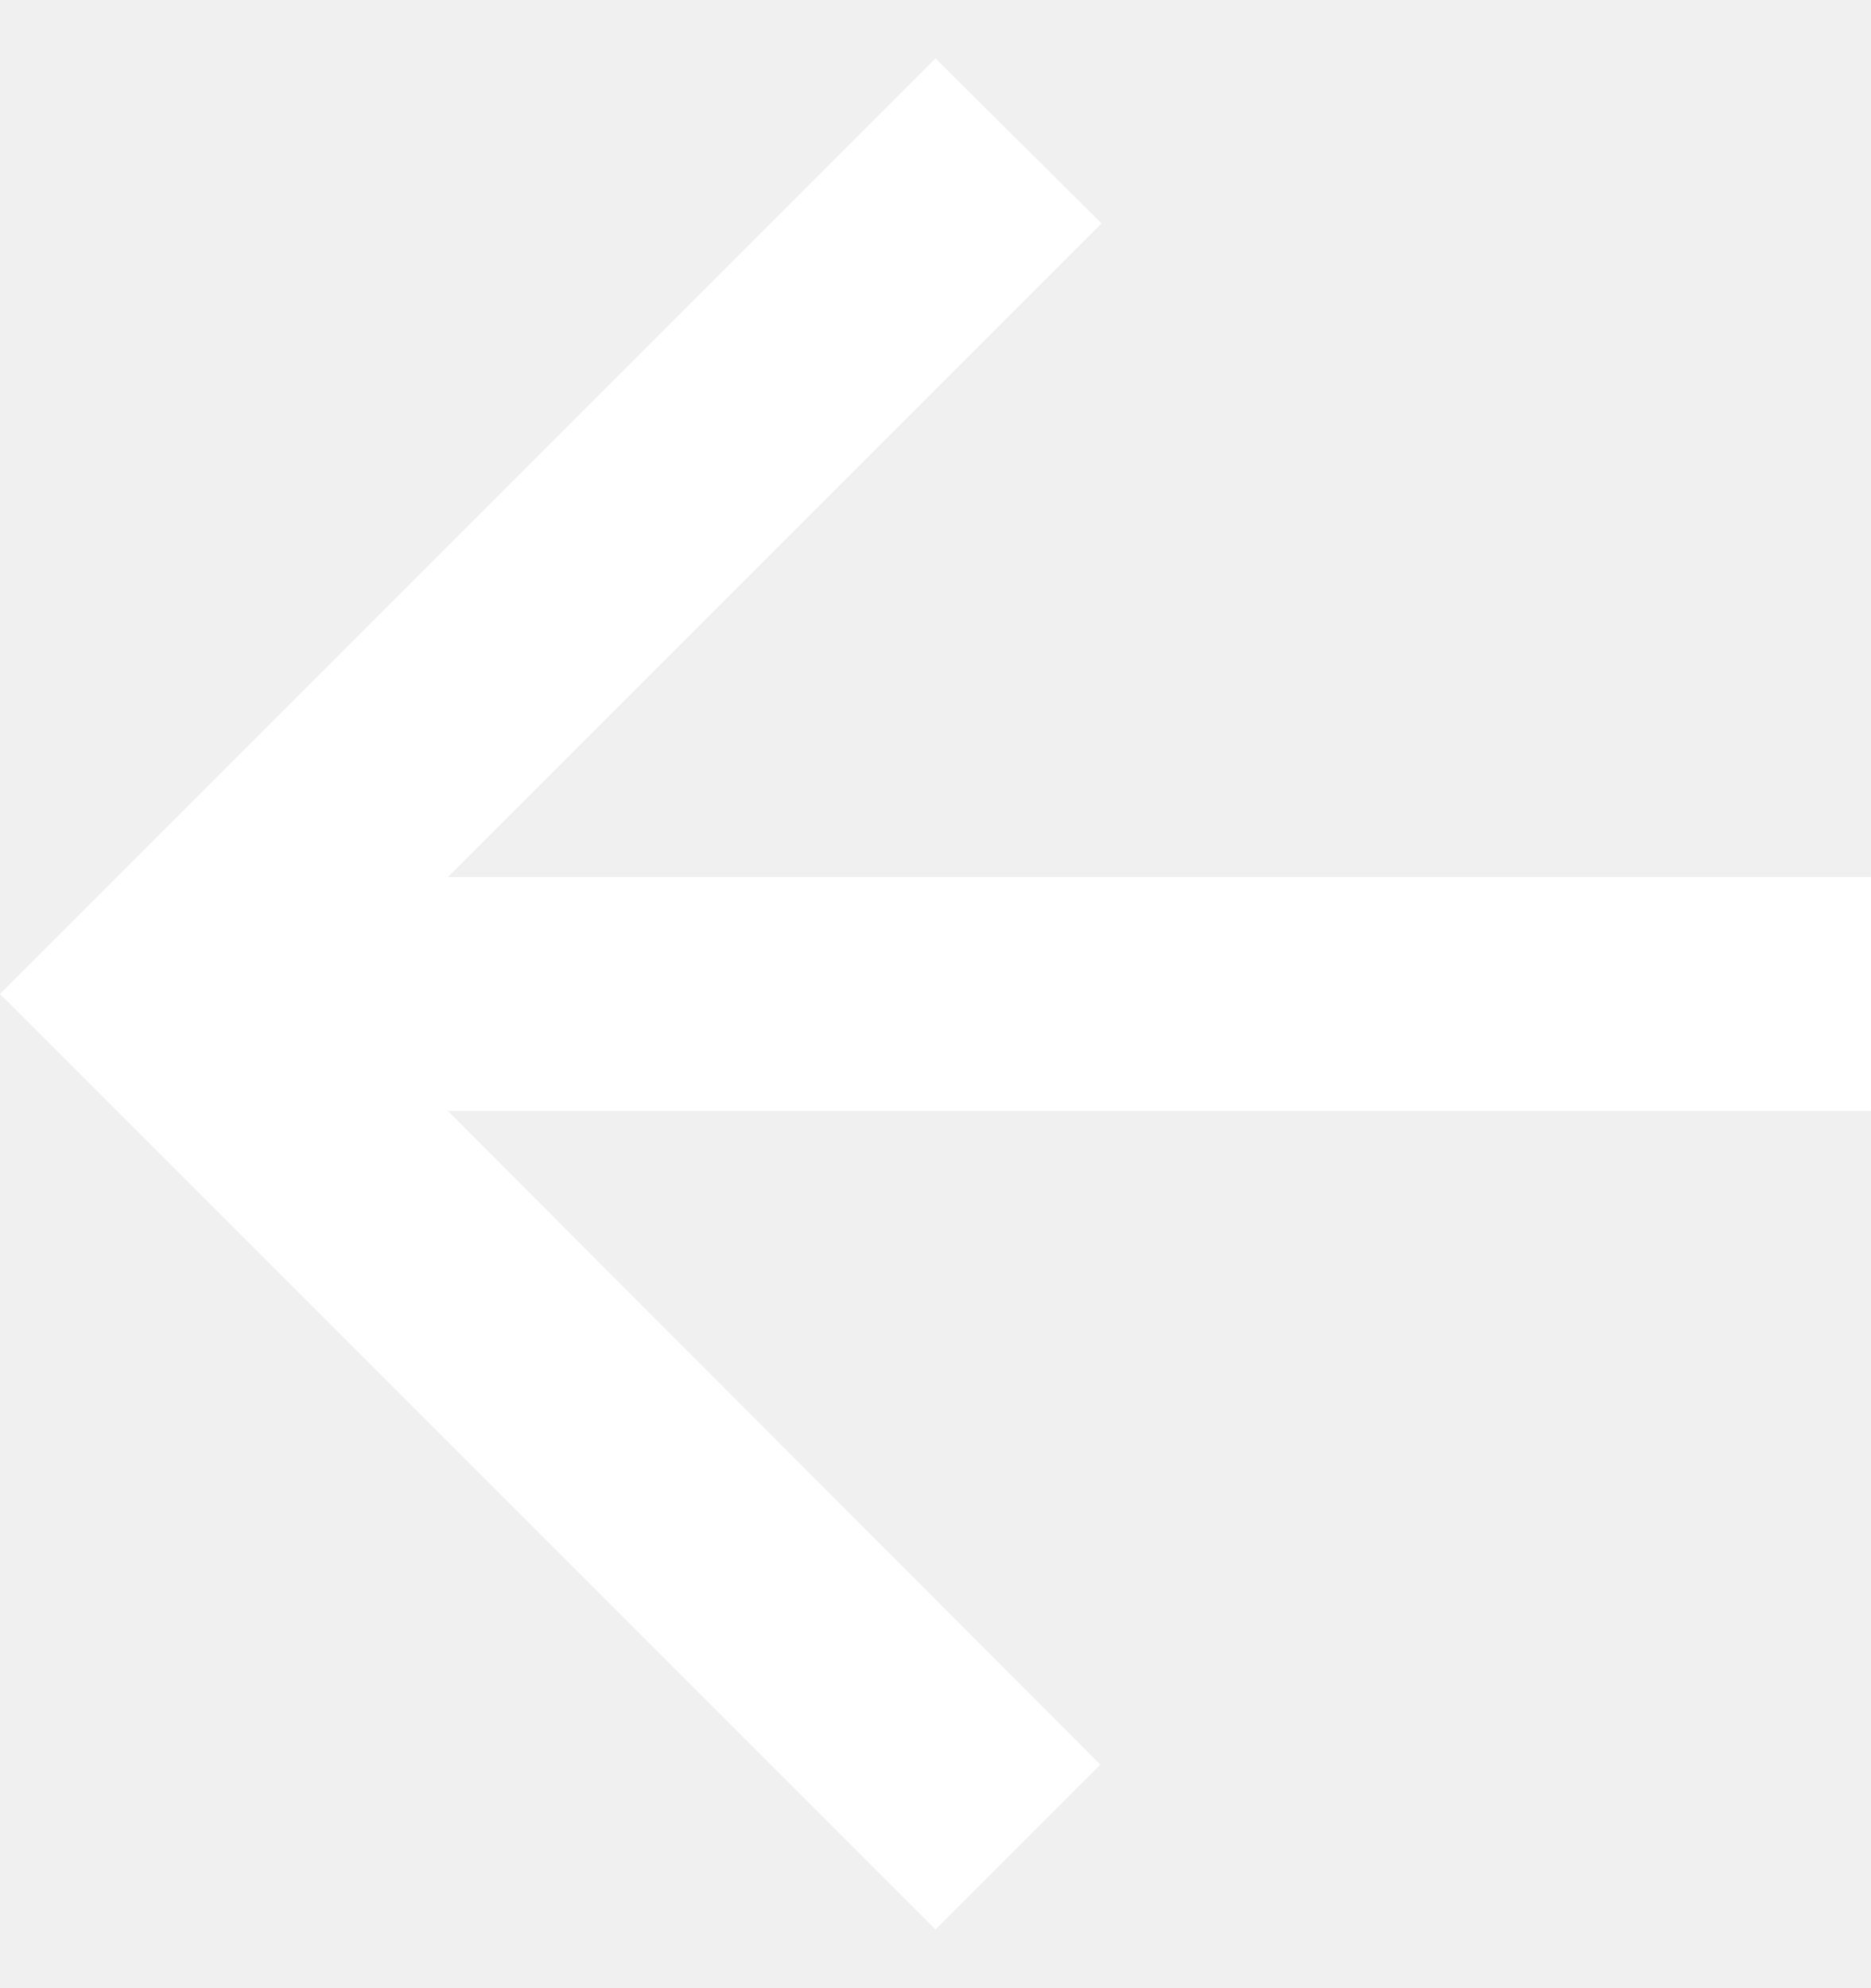
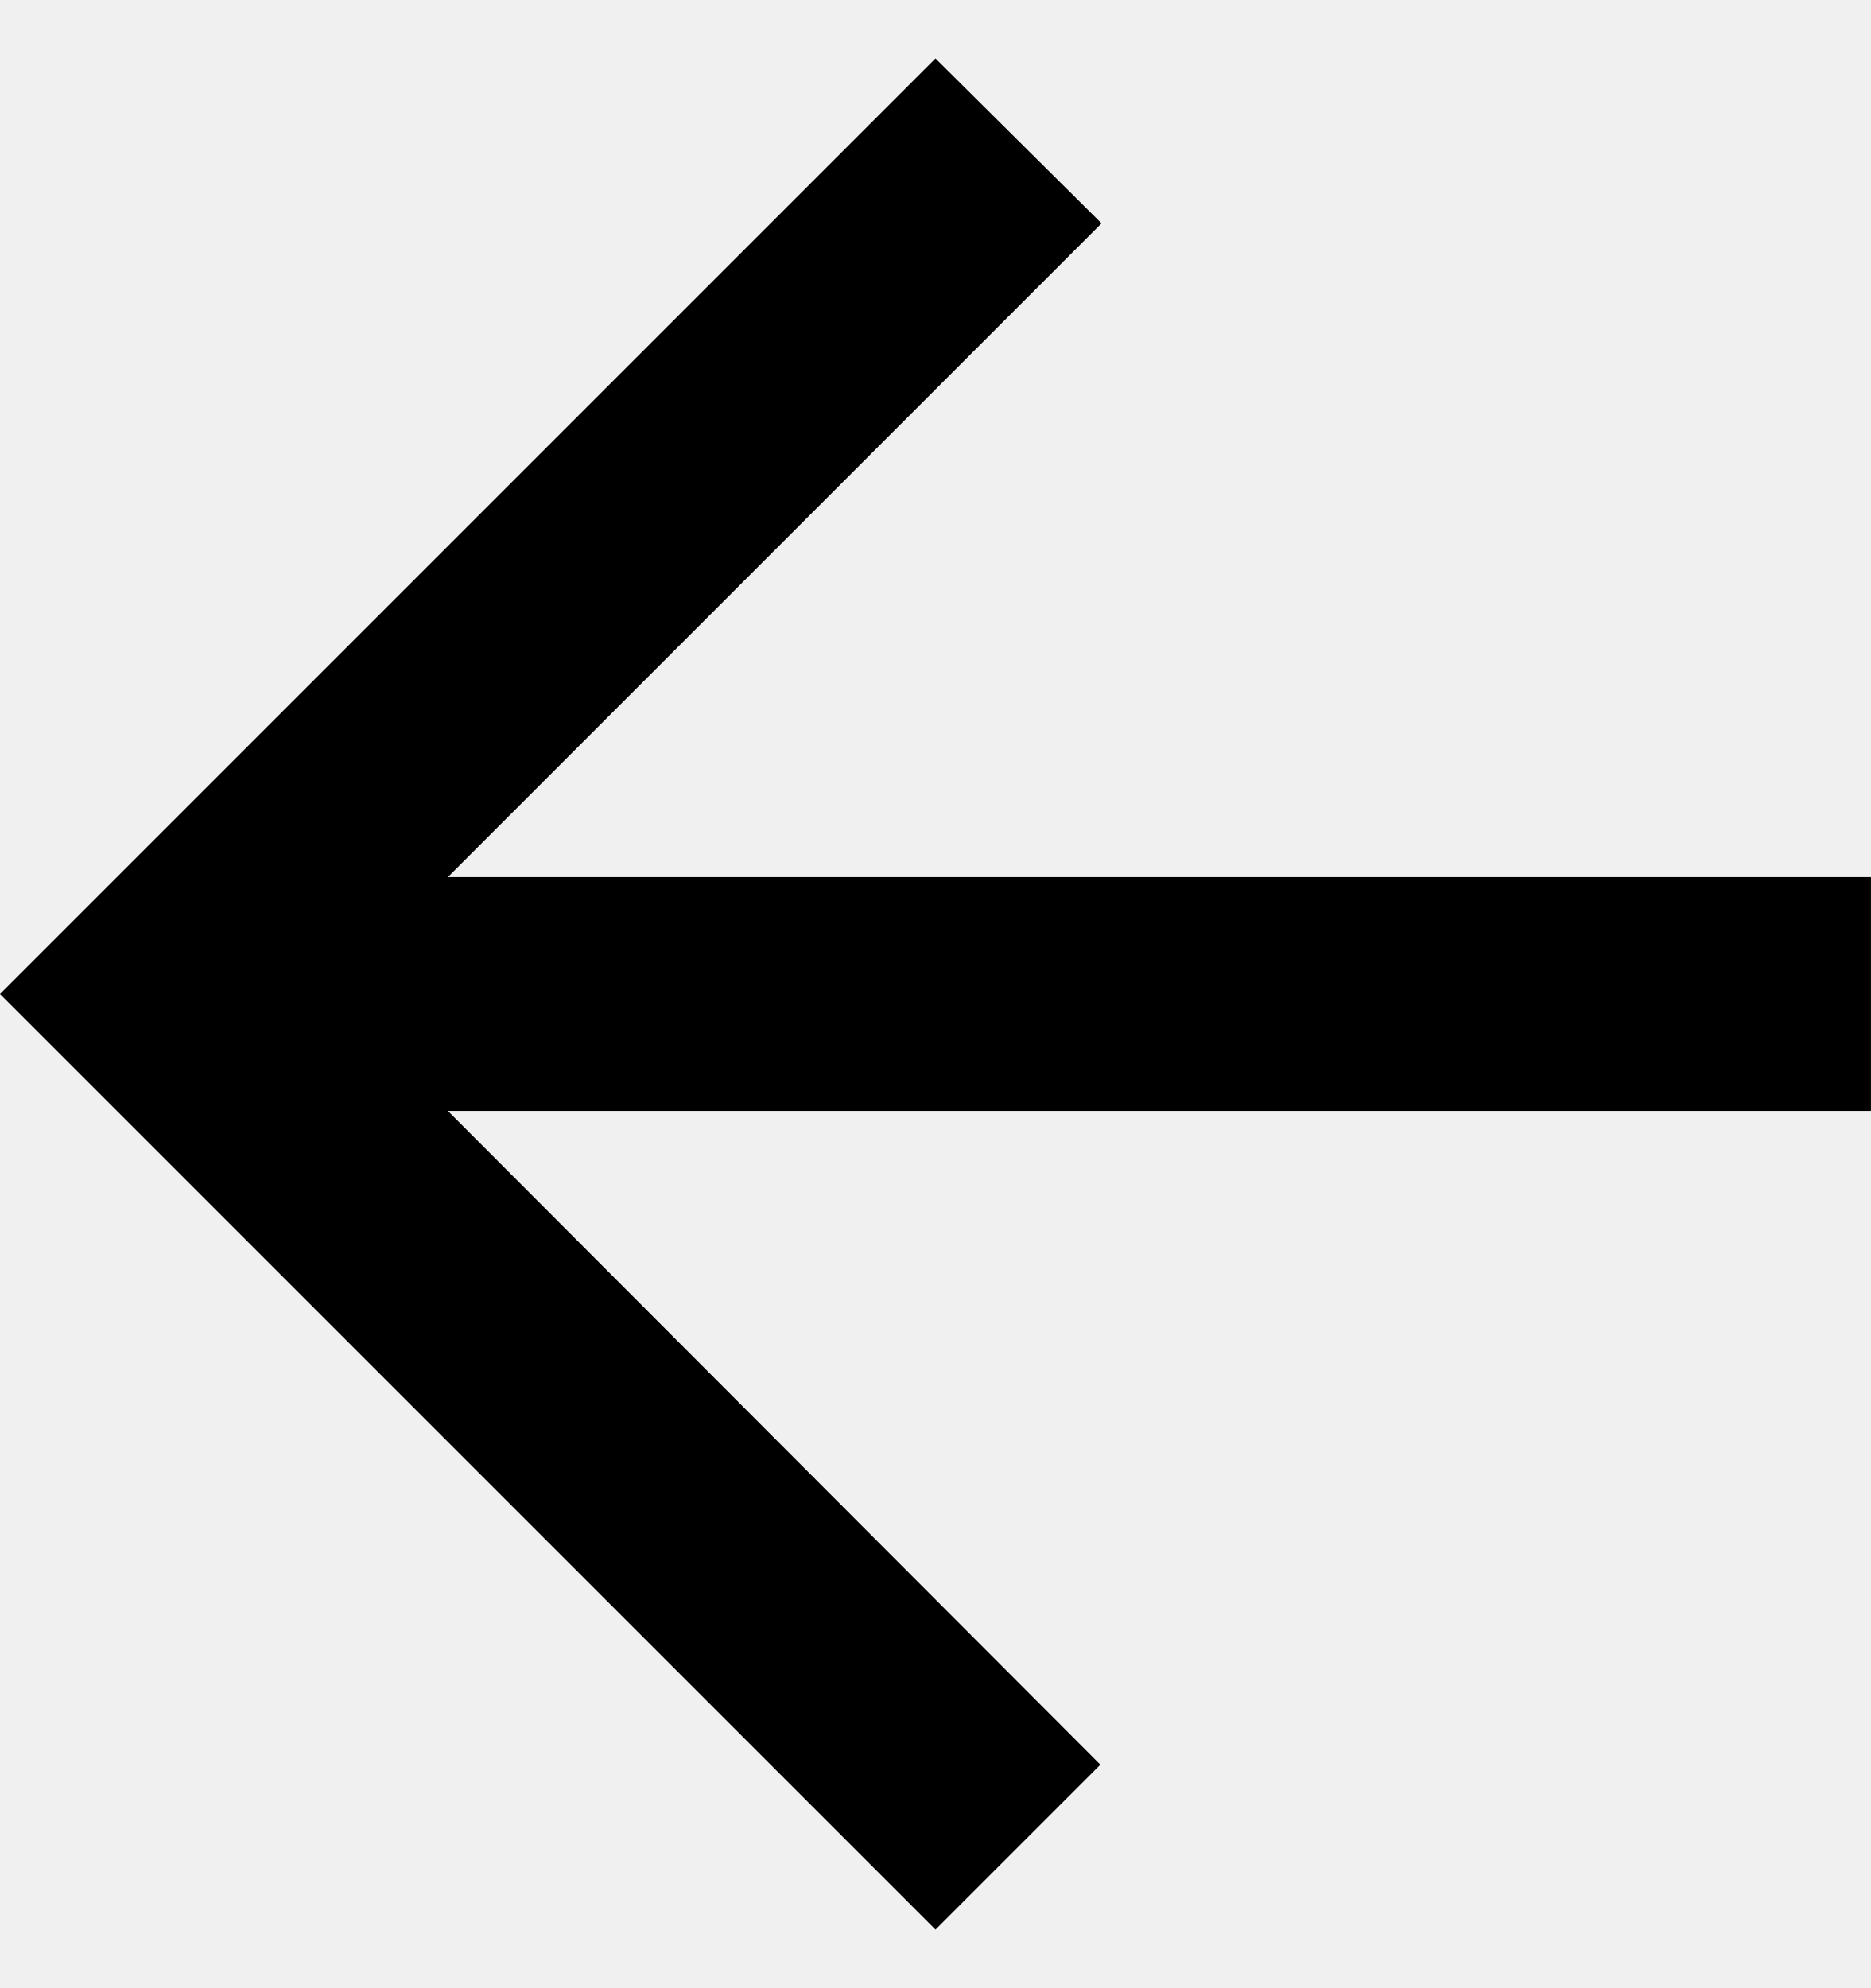
<svg xmlns="http://www.w3.org/2000/svg" width="16px" height="17px" viewBox="0 0 16 17" version="1.1">
  <defs />
  <g id="Prototype" stroke="none" stroke-width="1" fill="none" fill-rule="evenodd">
-     <g id="Statistics-Dashboard-v3.3" transform="translate(-49, -48)" fill-rule="nonzero" fill="#FFFFFF">
+     <g id="Statistics-Dashboard-v3.3" transform="translate(-49, -48)" fill-rule="nonzero" fill="#000">
      <g id="Group-6" transform="translate(45, 40)">
        <g id="Group-2">
          <g id="ic_arrow_back_24px" transform="translate(0, 4.5)">
            <polygon id="Back-arrow" points="20 11 7.83 11 13.42 5.41 12 4 4 12 12 20 13.41 18.59 7.83 13 20 13" />
          </g>
        </g>
      </g>
    </g>
  </g>
</svg>
